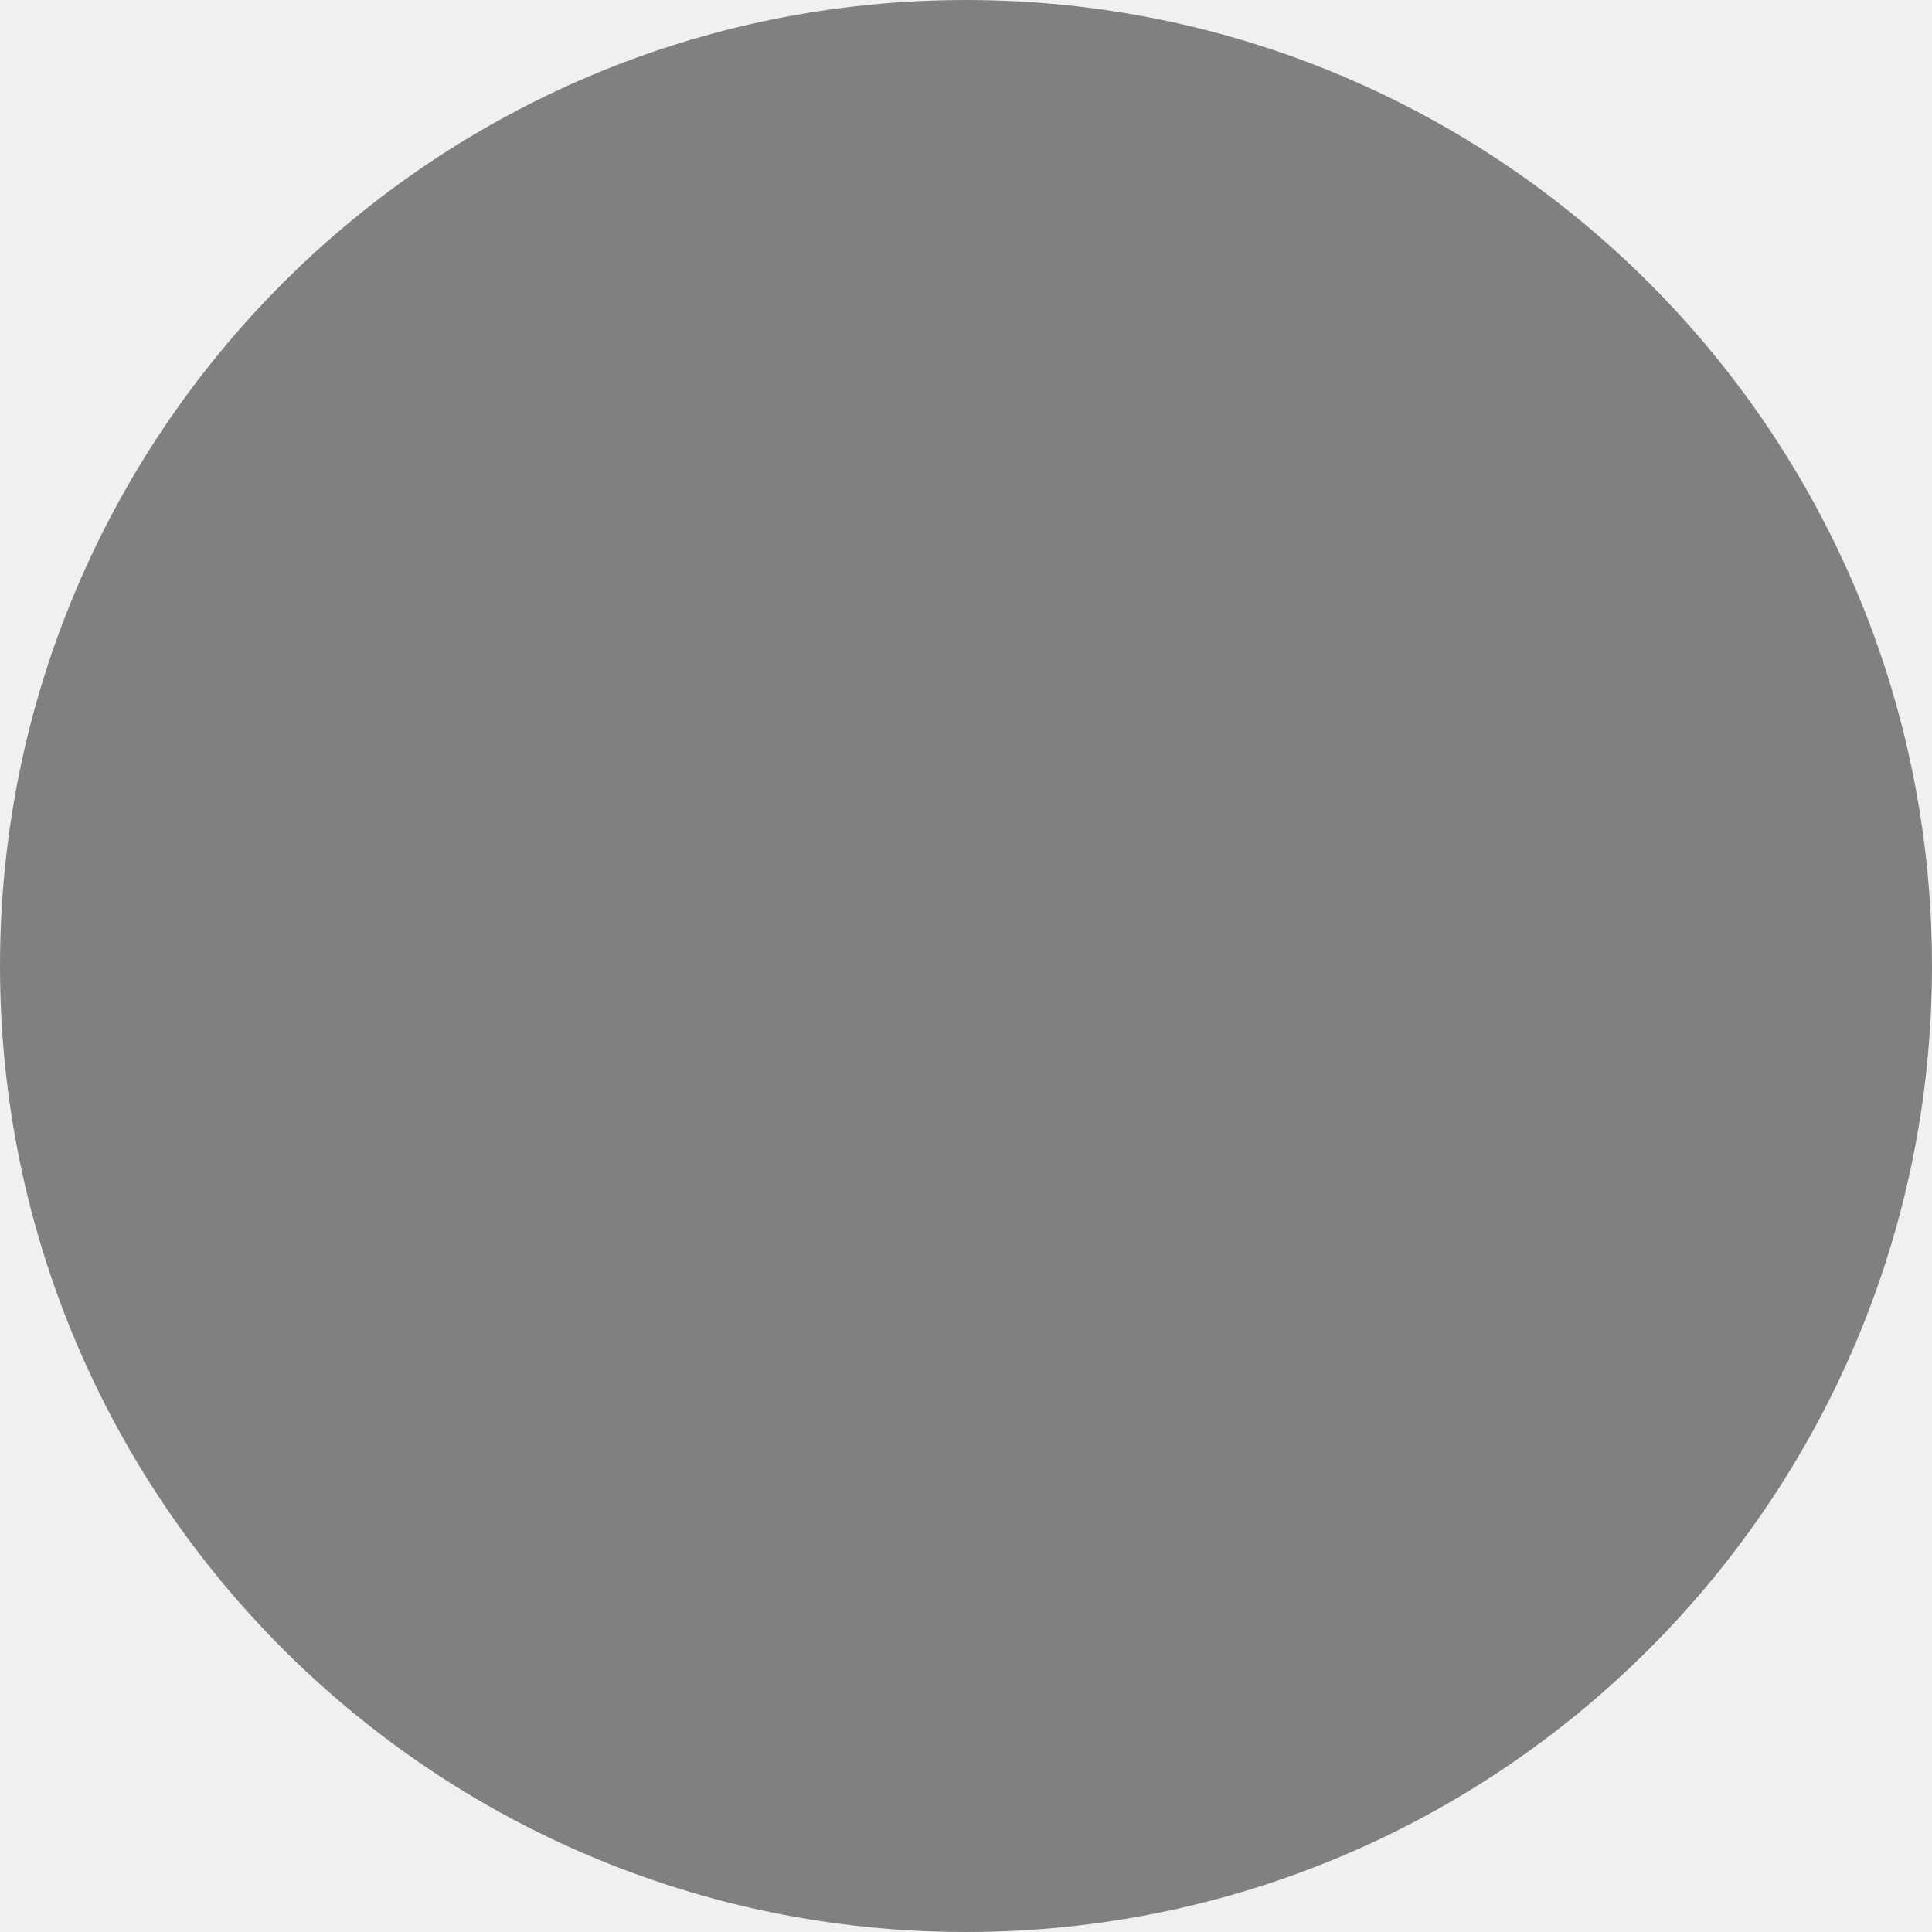
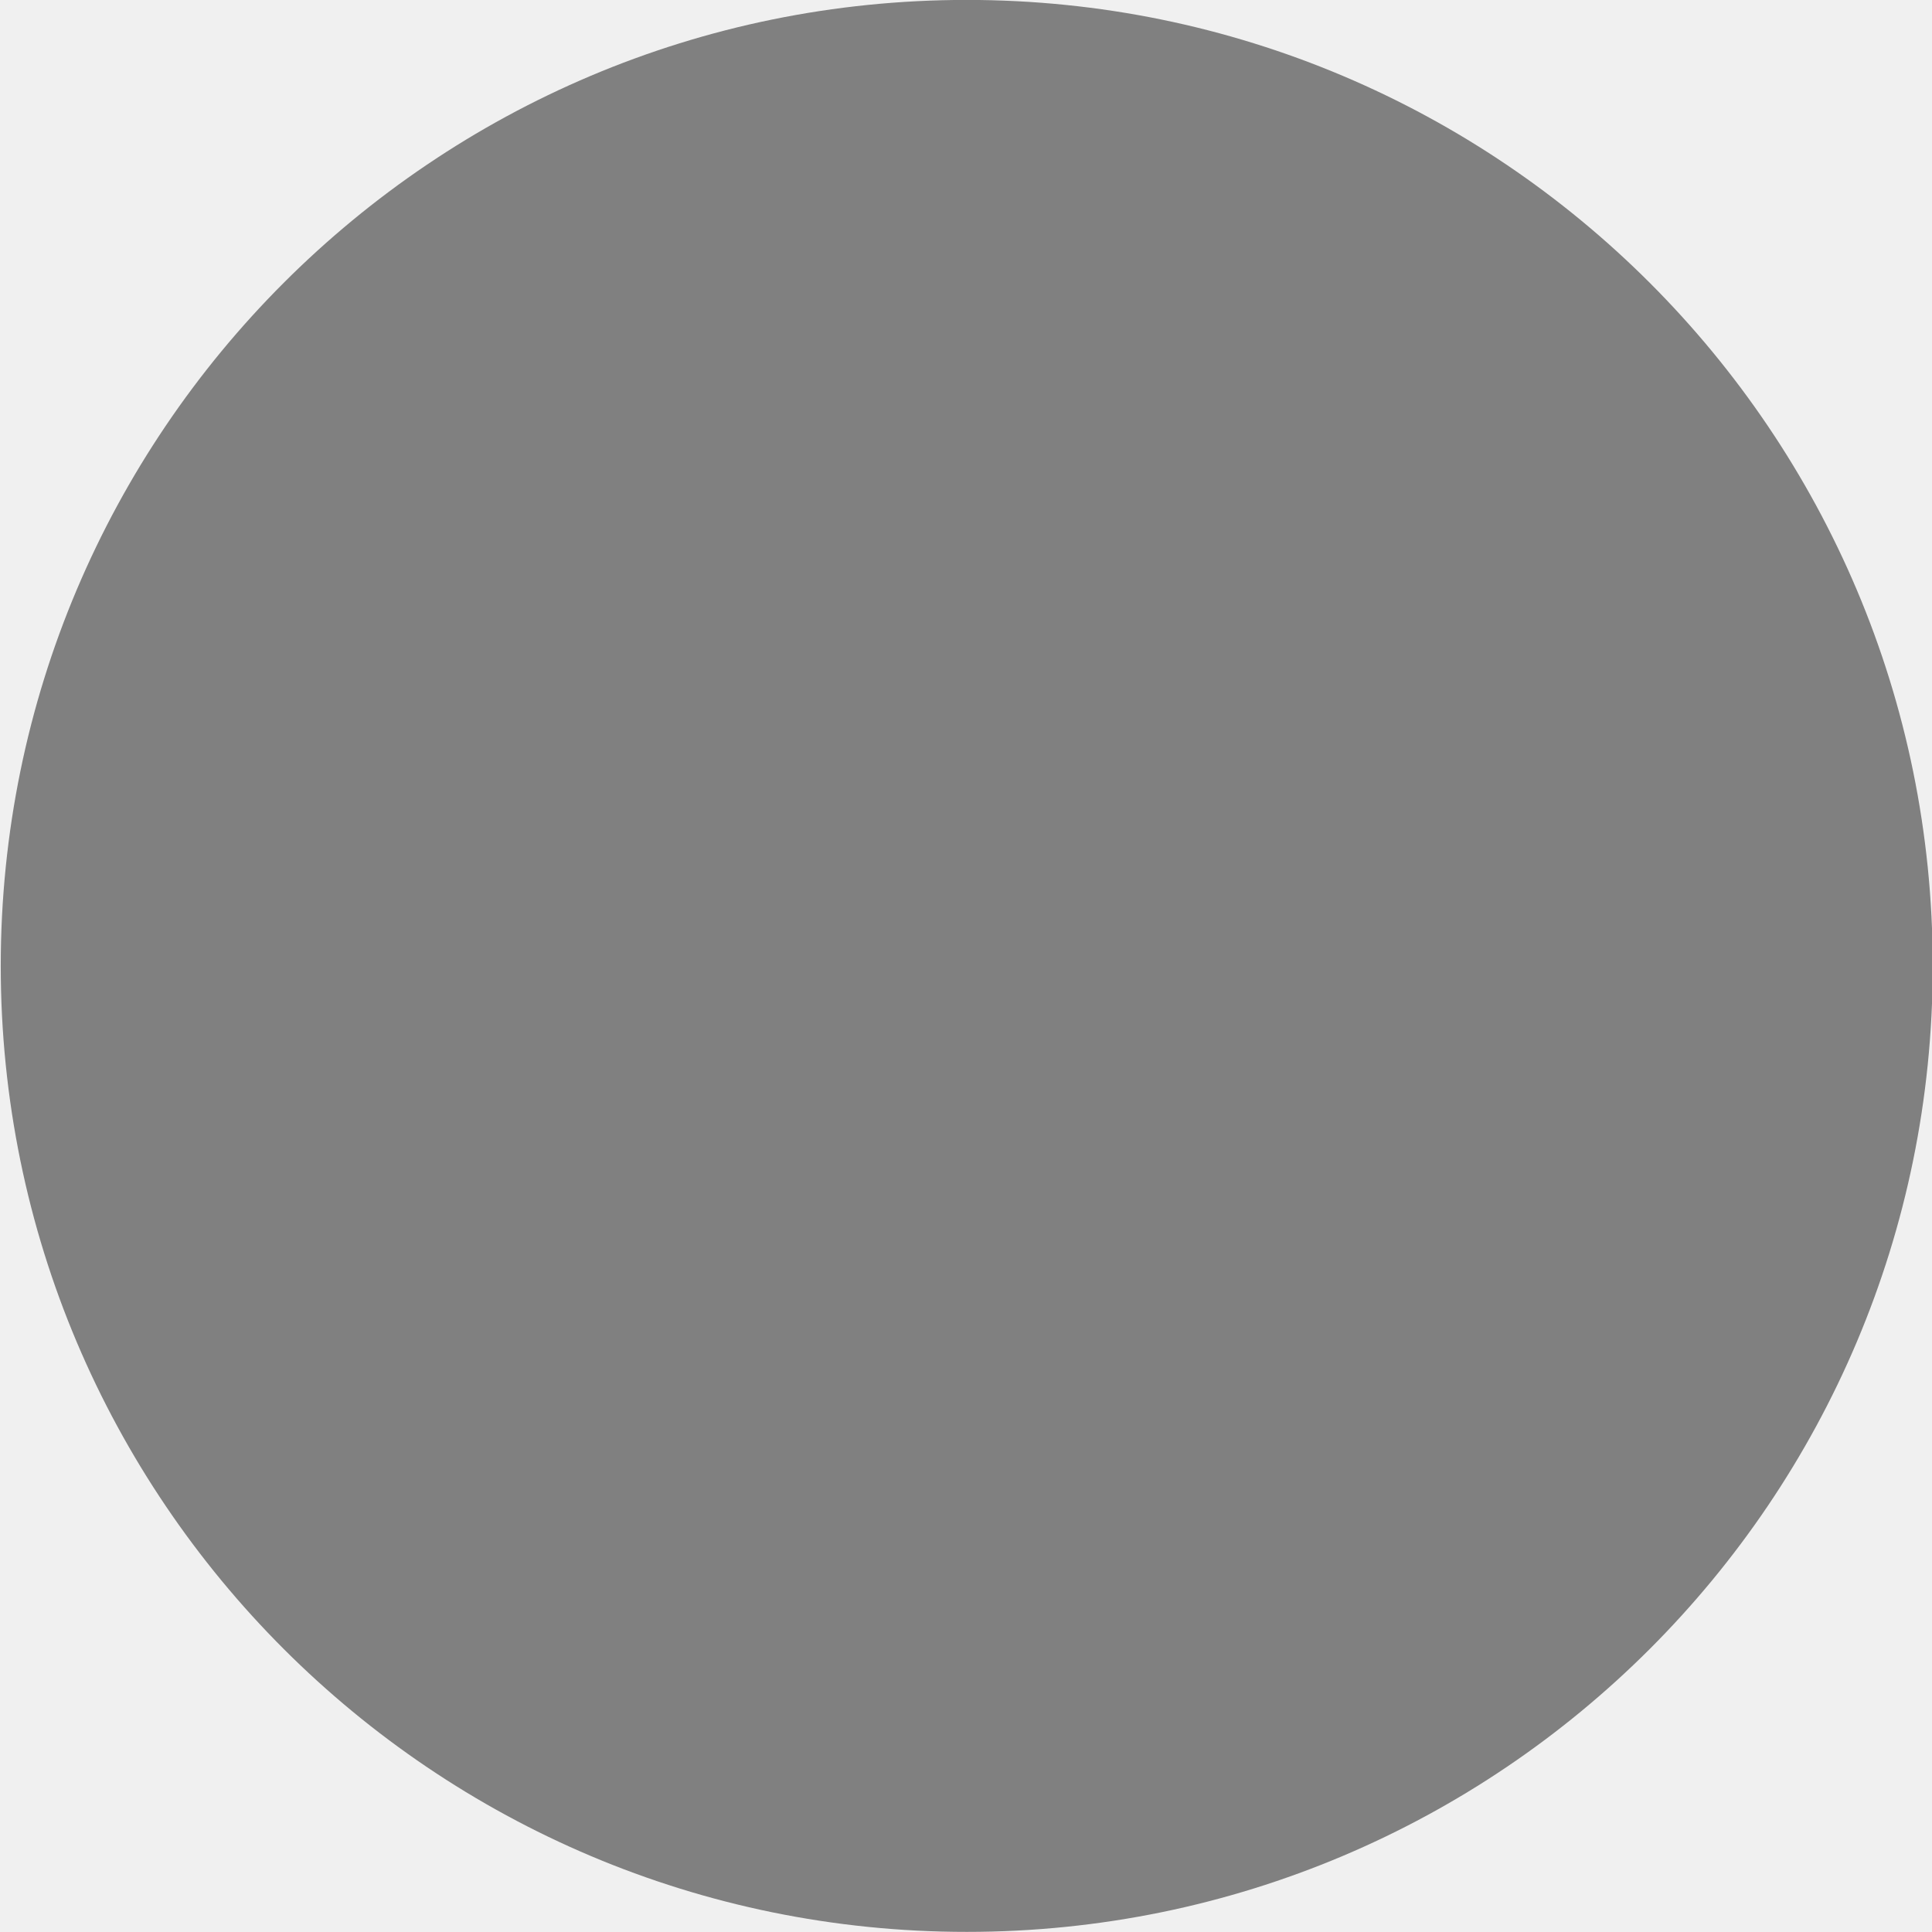
- <svg xmlns="http://www.w3.org/2000/svg" enable-background="new 0 0 32 32" height="18" id="Layer_1" version="1.1" viewBox="0 0 18 18" width="18" xml:space="preserve">
-   <defs id="defs24" />
-   <g style="display:inline" id="titlebutton-close" transform="matrix(1.125,0,0,1.125,-725.625,208.8425)">
-     <g id="g4927-9" style="display:inline;opacity:1" transform="matrix(1.125,0,0,1.125,-844.375,-464.5128)">
-       <g transform="translate(-103)" style="display:inline;opacity:1" id="g4490-6-5-2">
-         <g id="g4092-0-2-21-0" style="display:inline" transform="translate(58)">
-           <ellipse cy="255" cx="1376" style="fill:#808080;fill-opacity:1;stroke:none;stroke-width:0;stroke-linecap:butt;stroke-linejoin:miter;stroke-miterlimit:4;stroke-dasharray:none;stroke-dashoffset:0;stroke-opacity:1" id="path4068-7-5-9-6" rx="7.111" ry="7.111" />
+ <svg xmlns="http://www.w3.org/2000/svg" xml:space="preserve" width="18" height="18">
+   <g style="display:inline">
+     <g style="display:inline;opacity:1">
+       <g style="display:inline;opacity:1">
+         <g style="display:inline" transform="matrix(1.26563 0 0 1.26562 -1732.5 -313.734)">
+           <circle cx="1376" cy="255" r="7.111" style="fill:gray;fill-opacity:1;stroke:none;stroke-width:0;stroke-linecap:butt;stroke-linejoin:miter;stroke-miterlimit:4;stroke-dasharray:none;stroke-dashoffset:0;stroke-opacity:1" />
        </g>
      </g>
-       <g id="g4778-2-68" transform="translate(1323,246.8672)" style="fill:#ffffff;fill-opacity:1">
-         <g style="display:inline;fill:#ffffff;fill-opacity:1" id="layer9-9-4-4" transform="translate(-60,-518)" />
-         <g id="layer10-2-1-8" transform="translate(-60,-518)" style="fill:#ffffff;fill-opacity:1" />
-         <g id="layer11-16-4-9" transform="translate(-60,-518)" style="fill:#ffffff;fill-opacity:1" />
-         <g transform="matrix(0.75,0,0,0.75,2,2.054688)" id="g2996-76-5" style="fill:#ffffff;fill-opacity:1">
-           <g transform="translate(-60,-518)" id="layer12-4-5-7" style="fill:#ffffff;fill-opacity:1">
-             <g transform="translate(19,-242)" id="layer4-4-1-9-5" style="display:inline;fill:#ffffff;fill-opacity:1" />
-           </g>
-         </g>
-         <g id="layer13-2-6-11" transform="translate(-60,-518)" style="fill:#ffffff;fill-opacity:1" />
-         <g id="layer14-4-0-33" transform="translate(-60,-518)" style="fill:#ffffff;fill-opacity:1" />
-         <g id="layer15-7-3-0" transform="translate(-60,-518)" style="fill:#ffffff;fill-opacity:1" />
-       </g>
    </g>
-     <rect y="-185.638" x="645" height="16" width="16" id="rect17883-39" style="display:inline;opacity:1;fill:none;fill-opacity:1;stroke:none;stroke-width:1;stroke-linecap:butt;stroke-linejoin:miter;stroke-miterlimit:4;stroke-dasharray:none;stroke-dashoffset:0;stroke-opacity:0" />
+     <path d="M645-185.638h16v16h-16z" style="display:inline;opacity:1;fill:none;fill-opacity:1;stroke:none;stroke-width:1;stroke-linecap:butt;stroke-linejoin:miter;stroke-miterlimit:4;stroke-dasharray:none;stroke-dashoffset:0;stroke-opacity:0" transform="translate(-725.625 208.843)scale(1.125)" />
  </g>
</svg>
